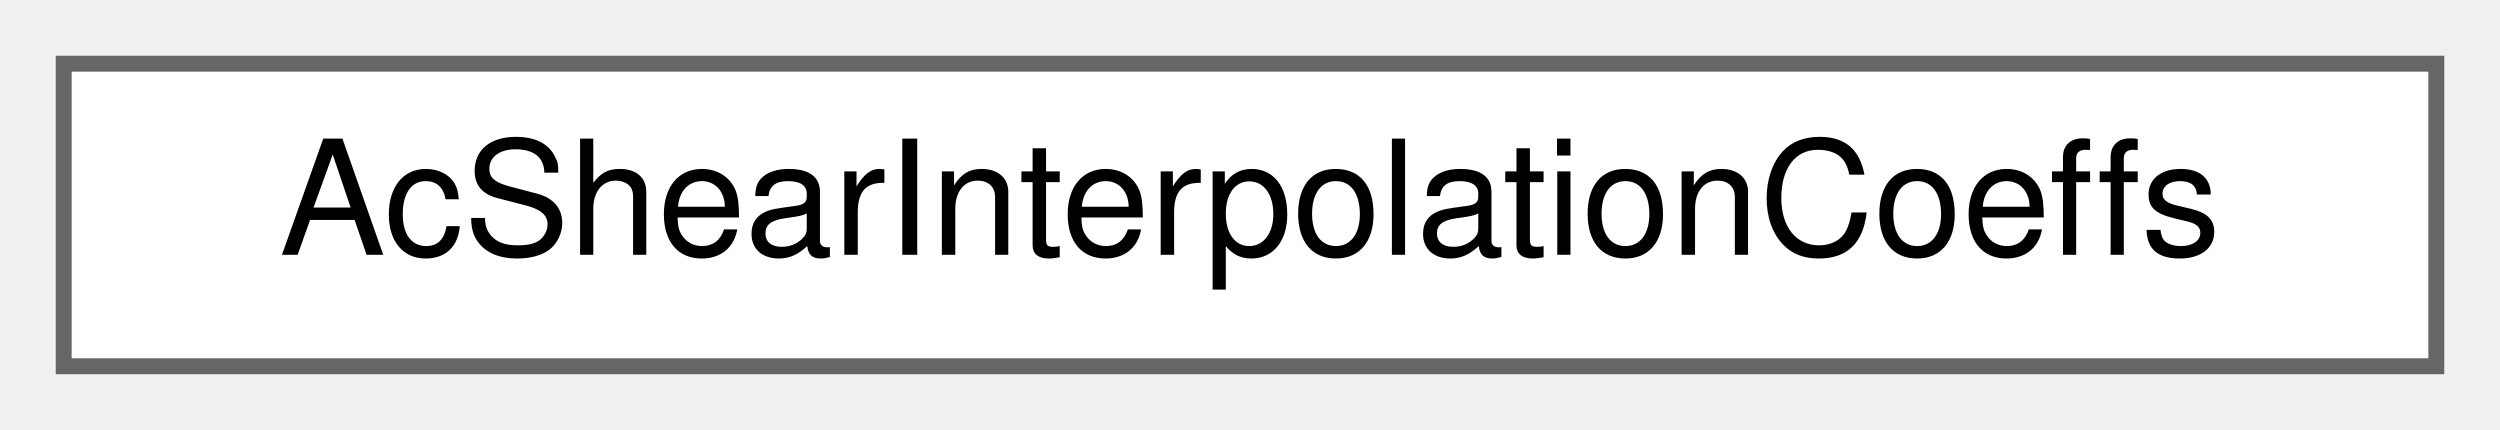
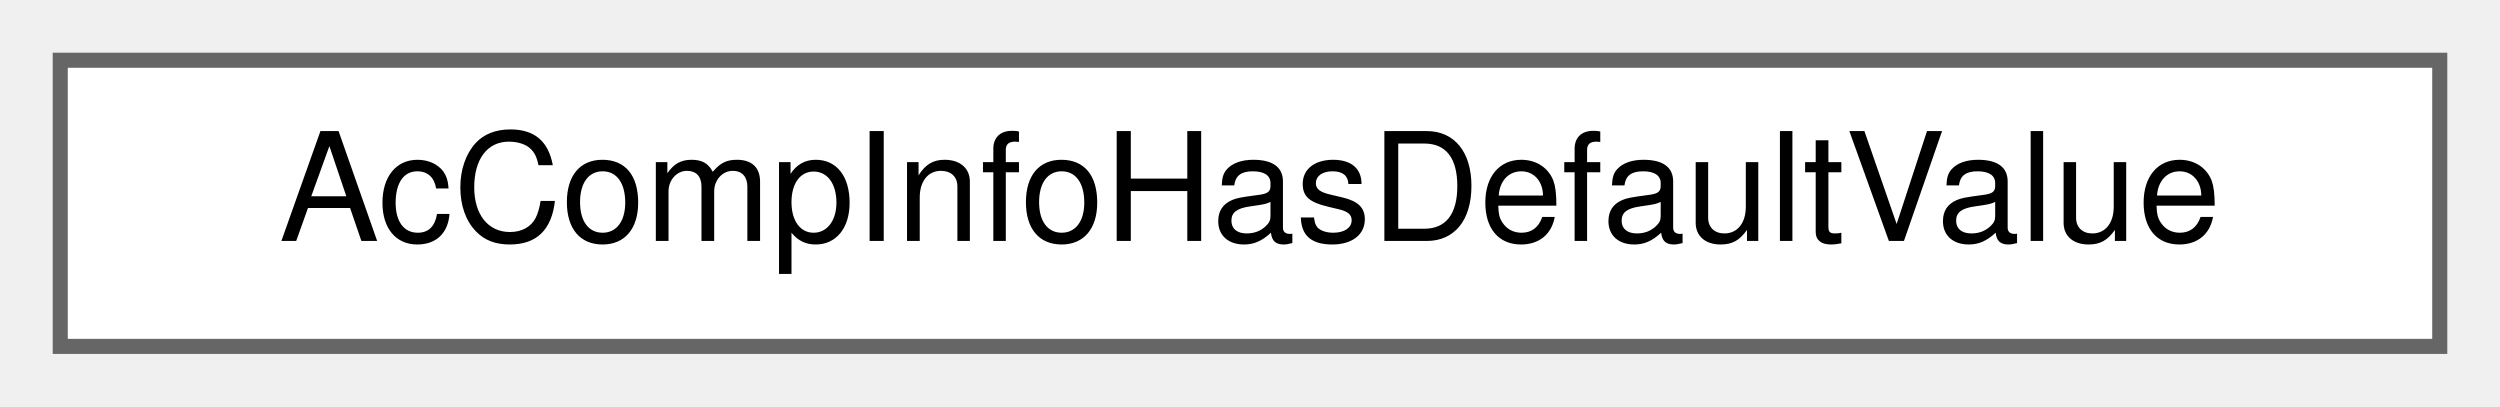
- <svg xmlns="http://www.w3.org/2000/svg" xmlns:xlink="http://www.w3.org/1999/xlink" width="157pt" height="27pt" viewBox="0.00 0.00 157.00 27.00">
+ <svg xmlns="http://www.w3.org/2000/svg" xmlns:xlink="http://www.w3.org/1999/xlink" width="166pt" height="27pt" viewBox="0.00 0.00 166.00 27.00">
  <g id="graph0" class="graph" transform="scale(1 1) rotate(0) translate(4 23)">
    <g id="Node000000" class="node">
      <g id="a_Node000000">
-         <a xlink:href="structAcShearInterpolationCoeffs.html" target="_top" xlink:title=" ">
-           <polygon fill="white" stroke="#666666" points="149,-19 0,-19 0,0 149,0 149,-19" />
-           <text text-anchor="middle" x="74.5" y="-7" font-family="Helvetica,sans-Serif" font-size="10.00">AcShearInterpolationCoeffs</text>
+         <a xlink:href="structAcCompInfoHasDefaultValue.html" target="_top" xlink:title=" ">
+           <polygon fill="white" stroke="#666666" points="158,-19 0,-19 0,0 158,0 158,-19" />
+           <text text-anchor="middle" x="79" y="-7" font-family="Helvetica,sans-Serif" font-size="10.00">AcCompInfoHasDefaultValue</text>
        </a>
      </g>
    </g>
  </g>
</svg>
